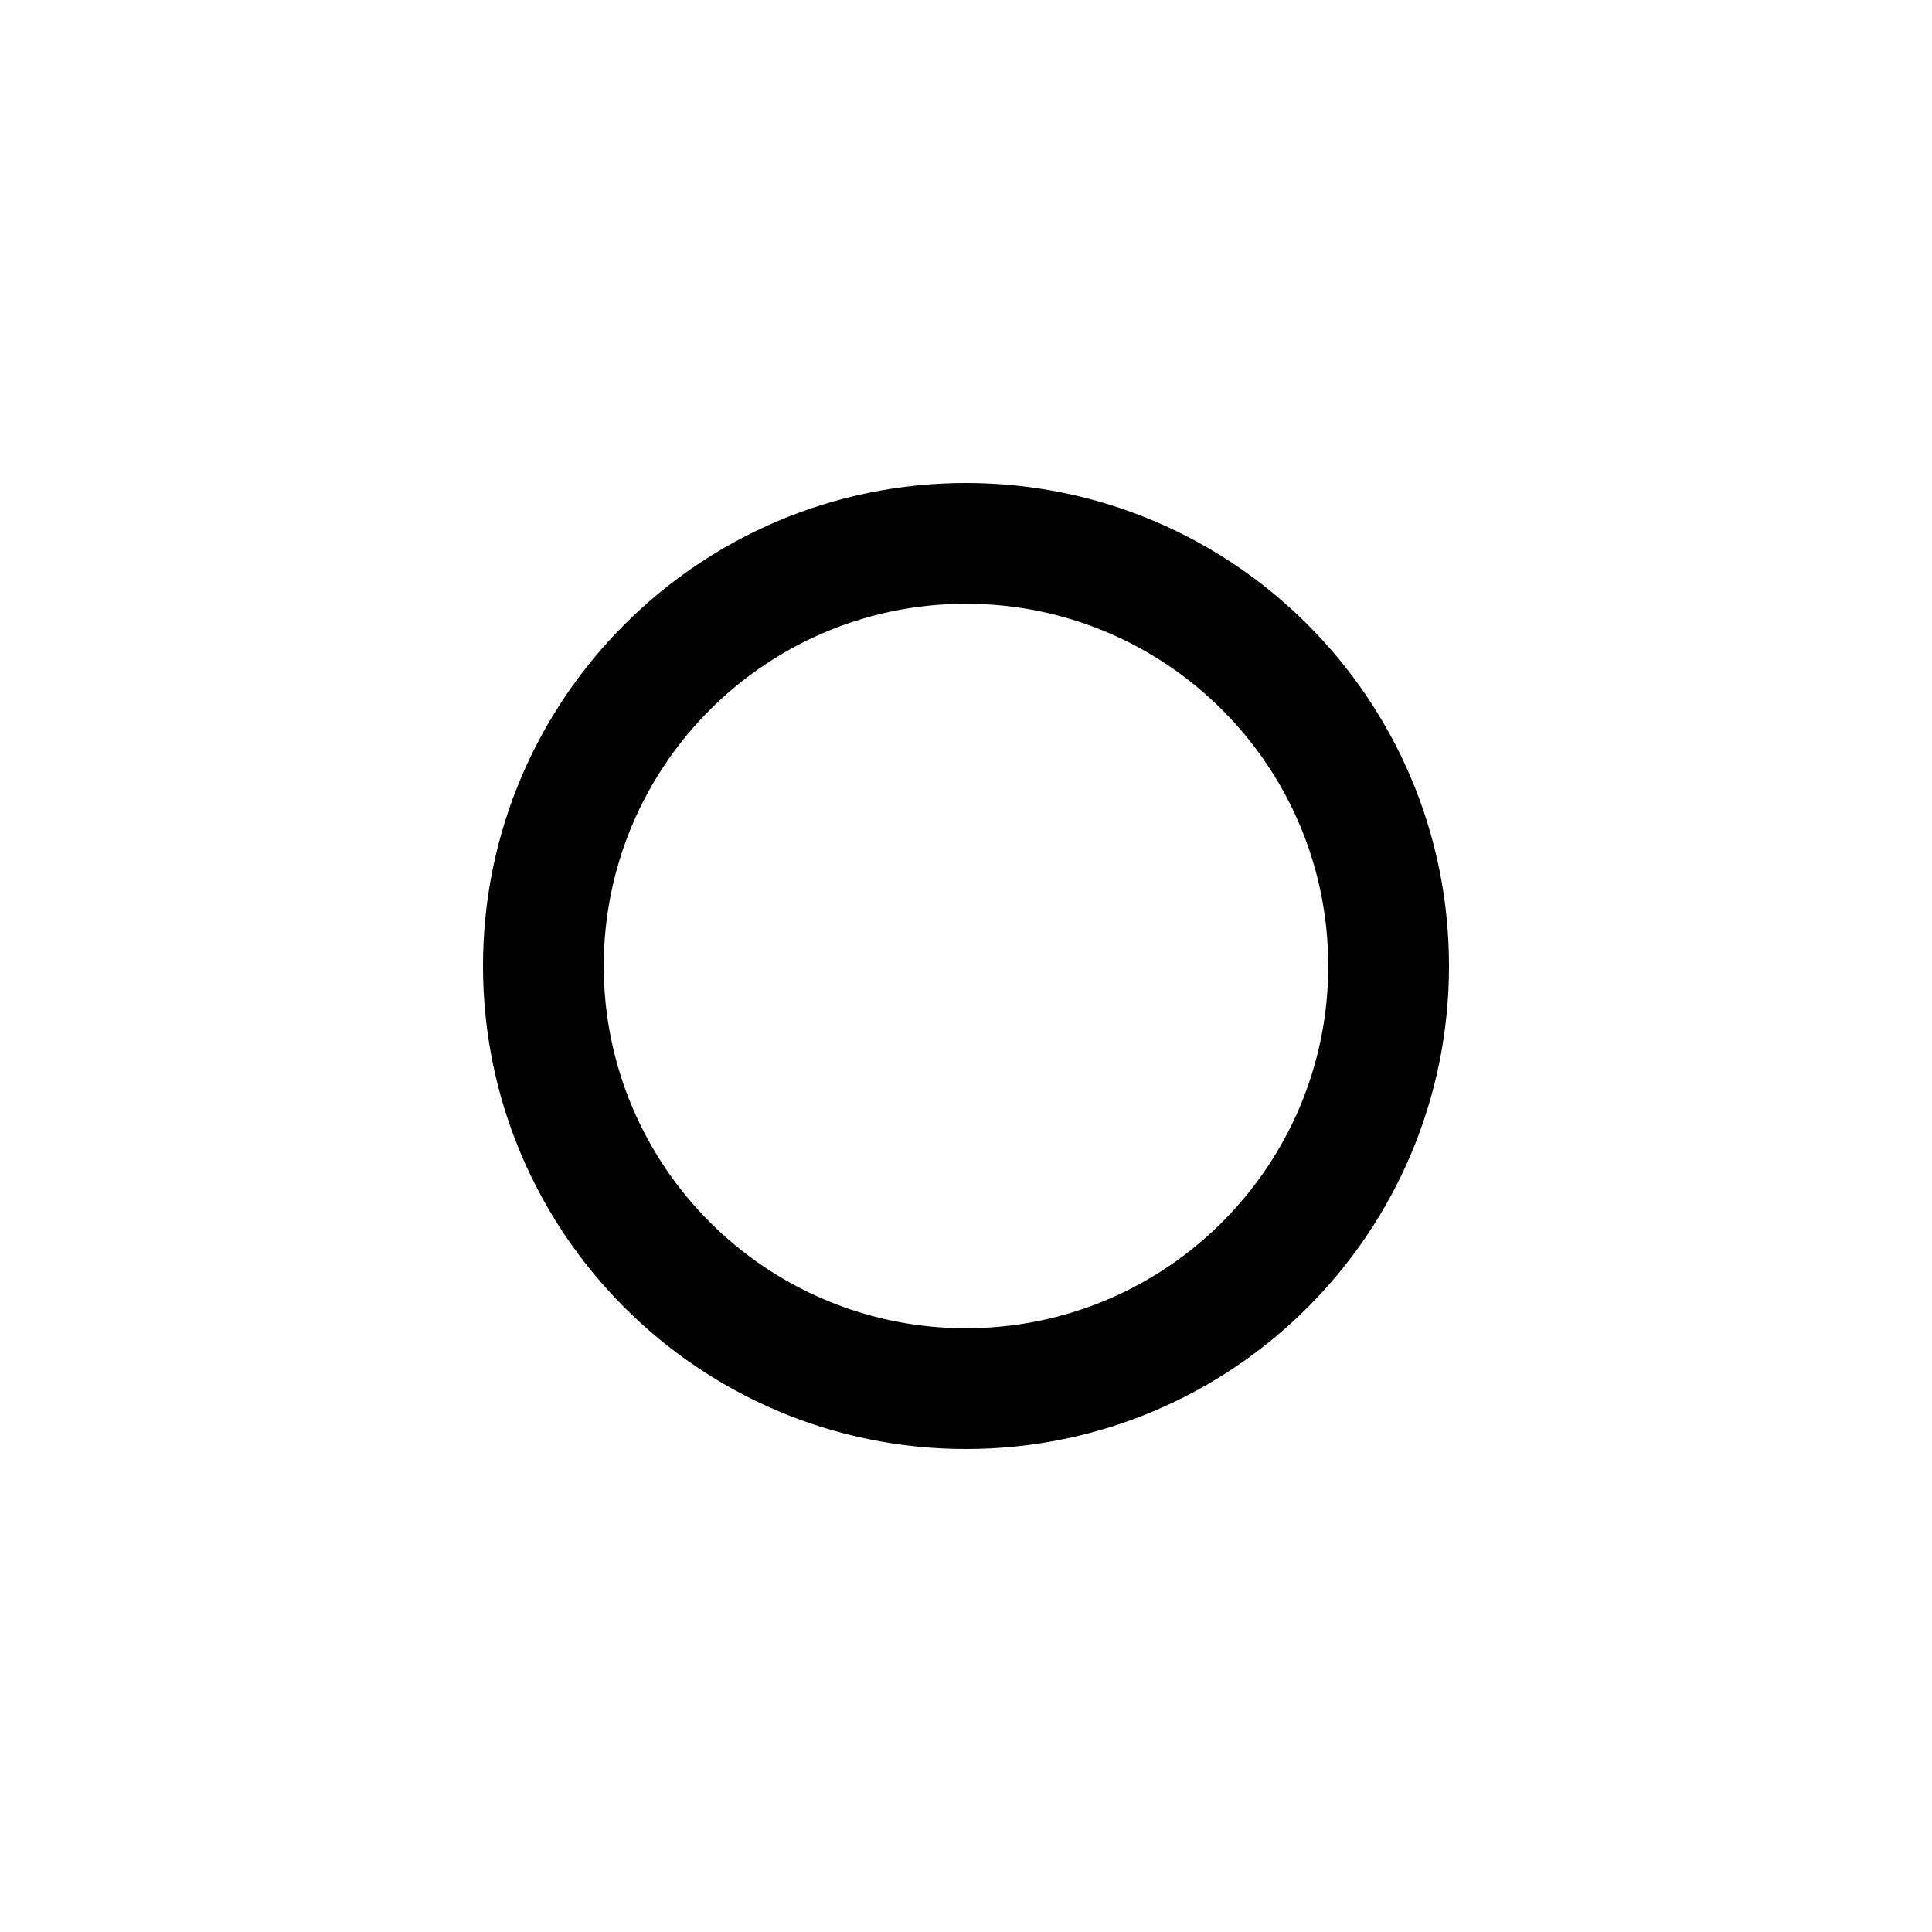
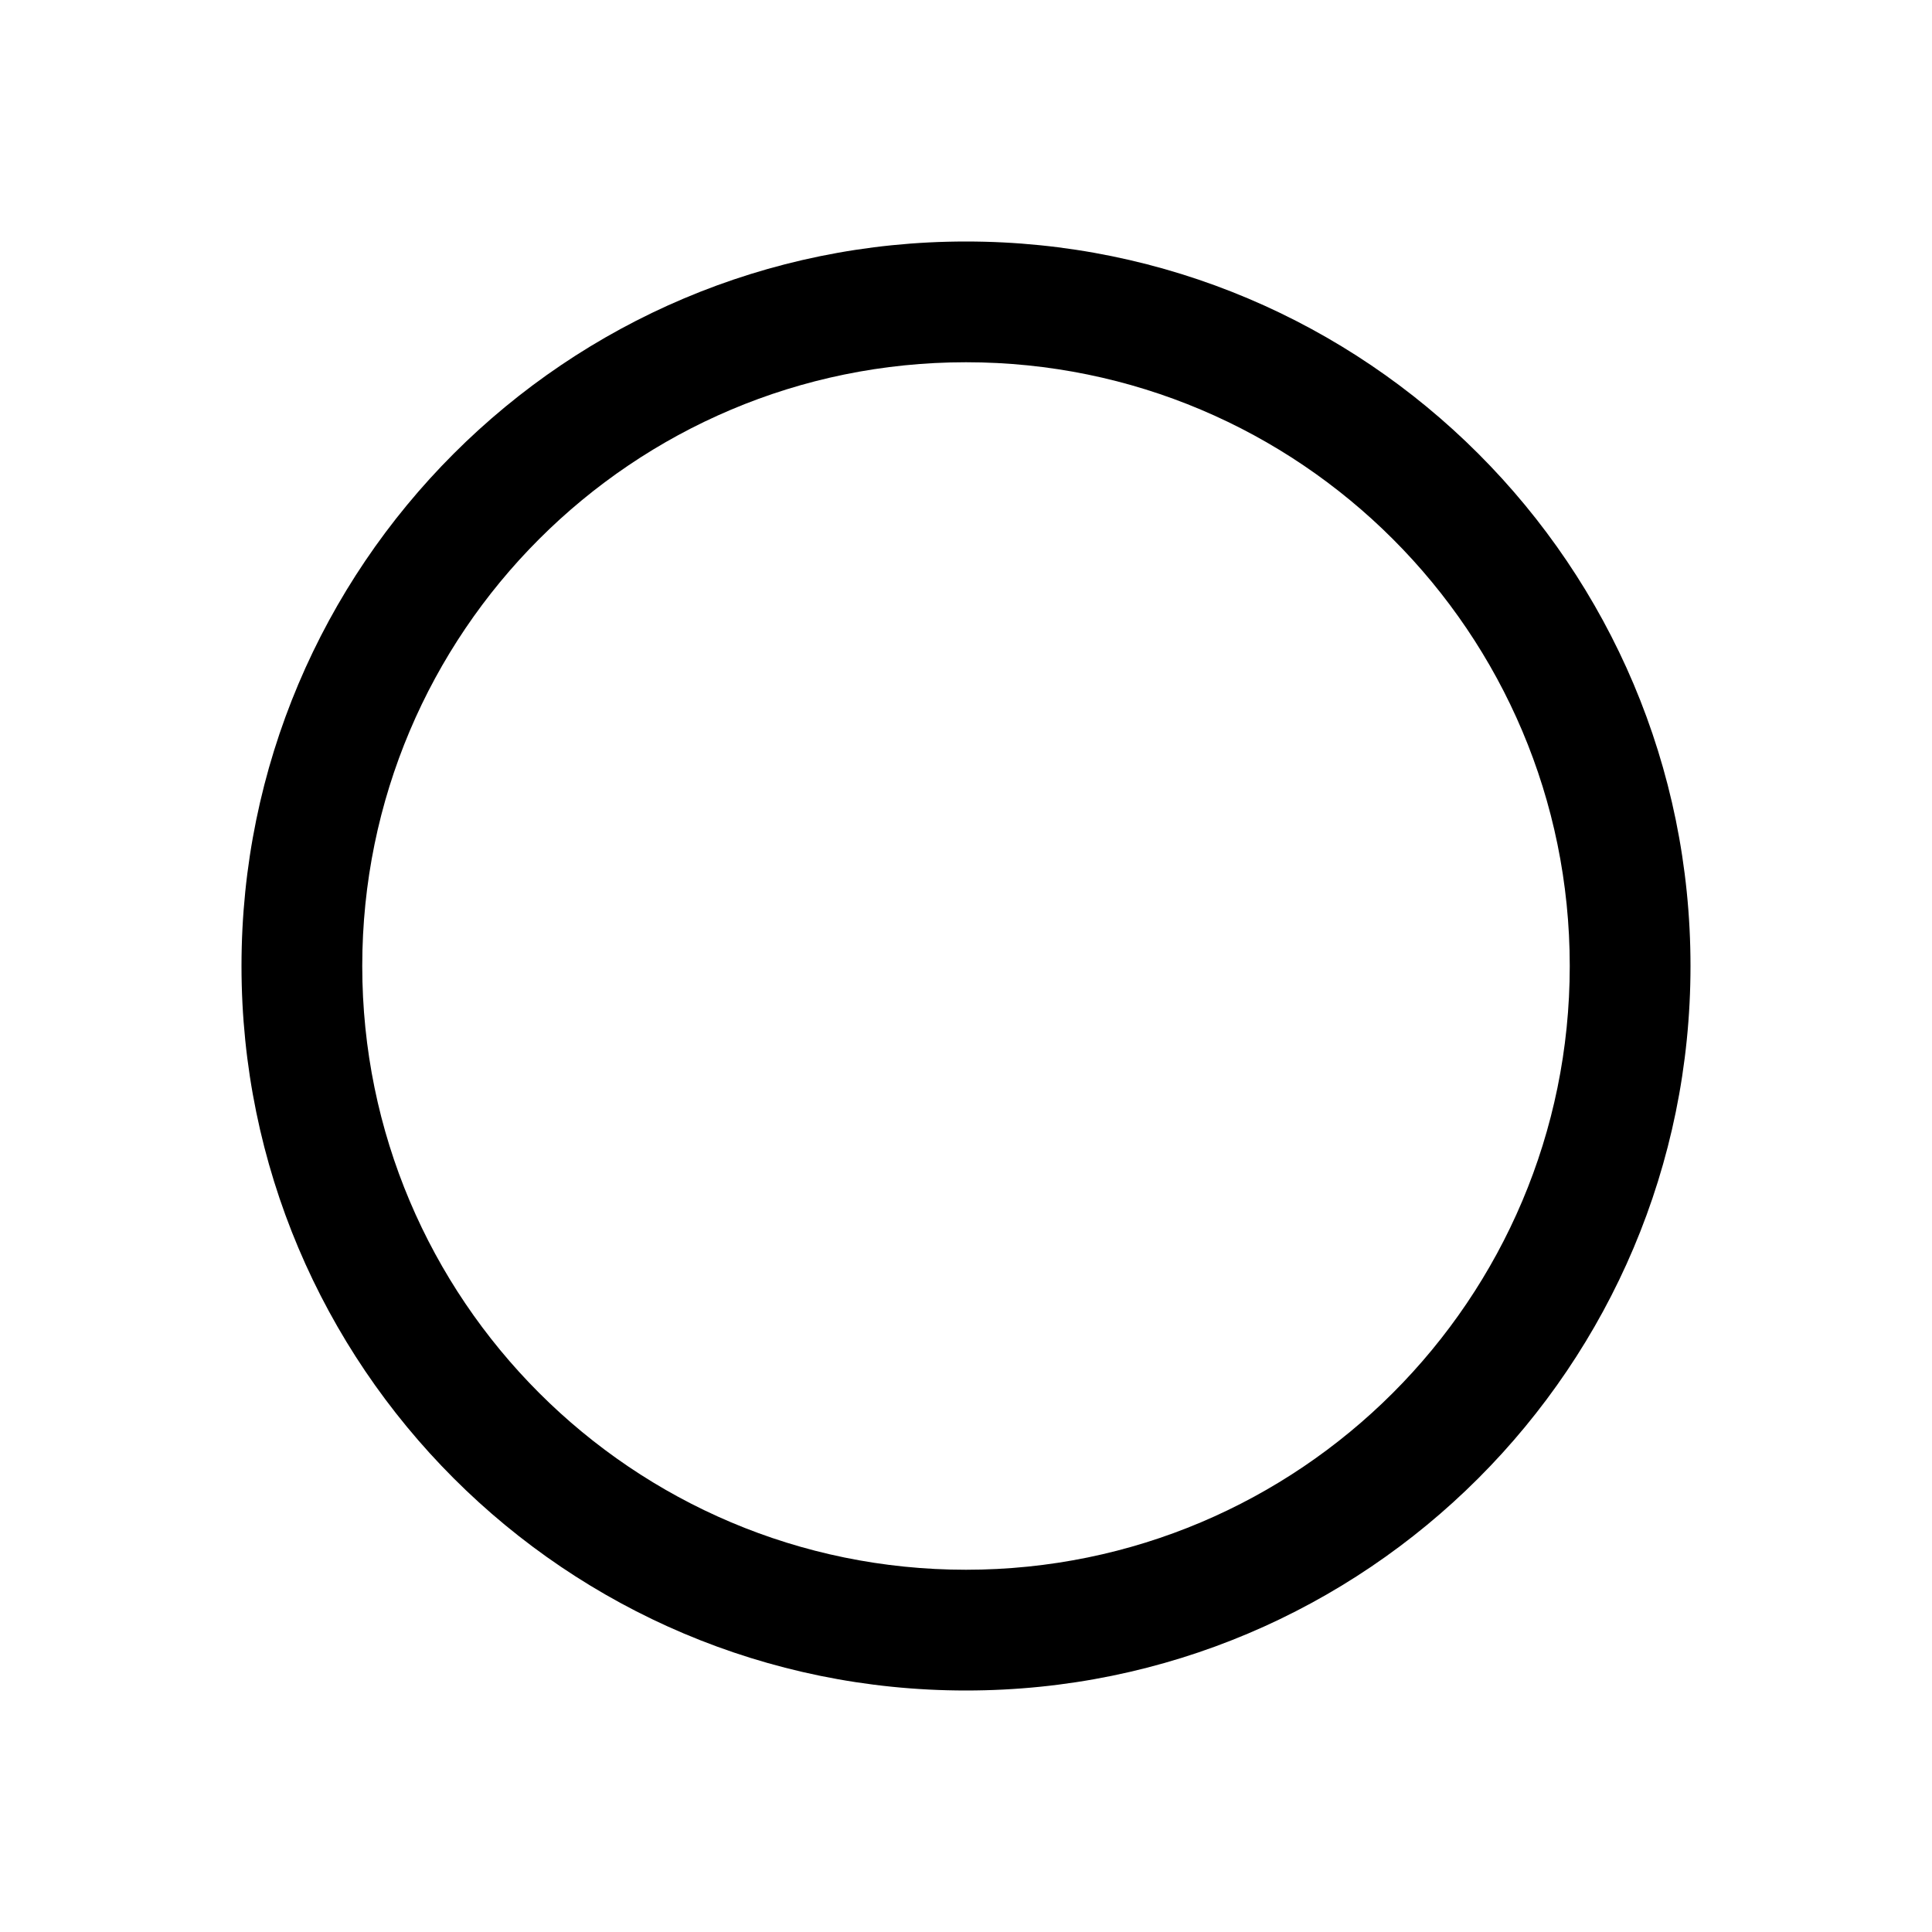
<svg xmlns="http://www.w3.org/2000/svg" width="16" height="16" viewBox="0 0 16 16" fill="none">
-   <path fill-rule="evenodd" clip-rule="evenodd" d="M8 5C6.343 5 5 6.343 5 8C5 9.657 6.343 11 8 11C9.657 11 11 9.657 11 8C11 6.343 9.657 5 8 5ZM4 8C4 5.791 5.791 4 8 4C10.209 4 12 5.791 12 8C12 10.209 10.209 12 8 12C5.791 12 4 10.209 4 8Z" fill="black" style="fill:black;fill-opacity:1;" />
+   <path fill-rule="evenodd" clip-rule="evenodd" d="M8 2C4.686 2 2 4.686 2 8C2 11.314 4.686 14 8 14C11.314 14 14 11.314 14 8C14 4.686 11.314 2 8 2ZM3 8C3 5.239 5.239 3 8 3C10.761 3 13 5.239 13 8C13 10.761 10.761 13 8 13C5.239 13 3 10.761 3 8Z" fill="black" style="fill:black;fill-opacity:1;" />
</svg>
